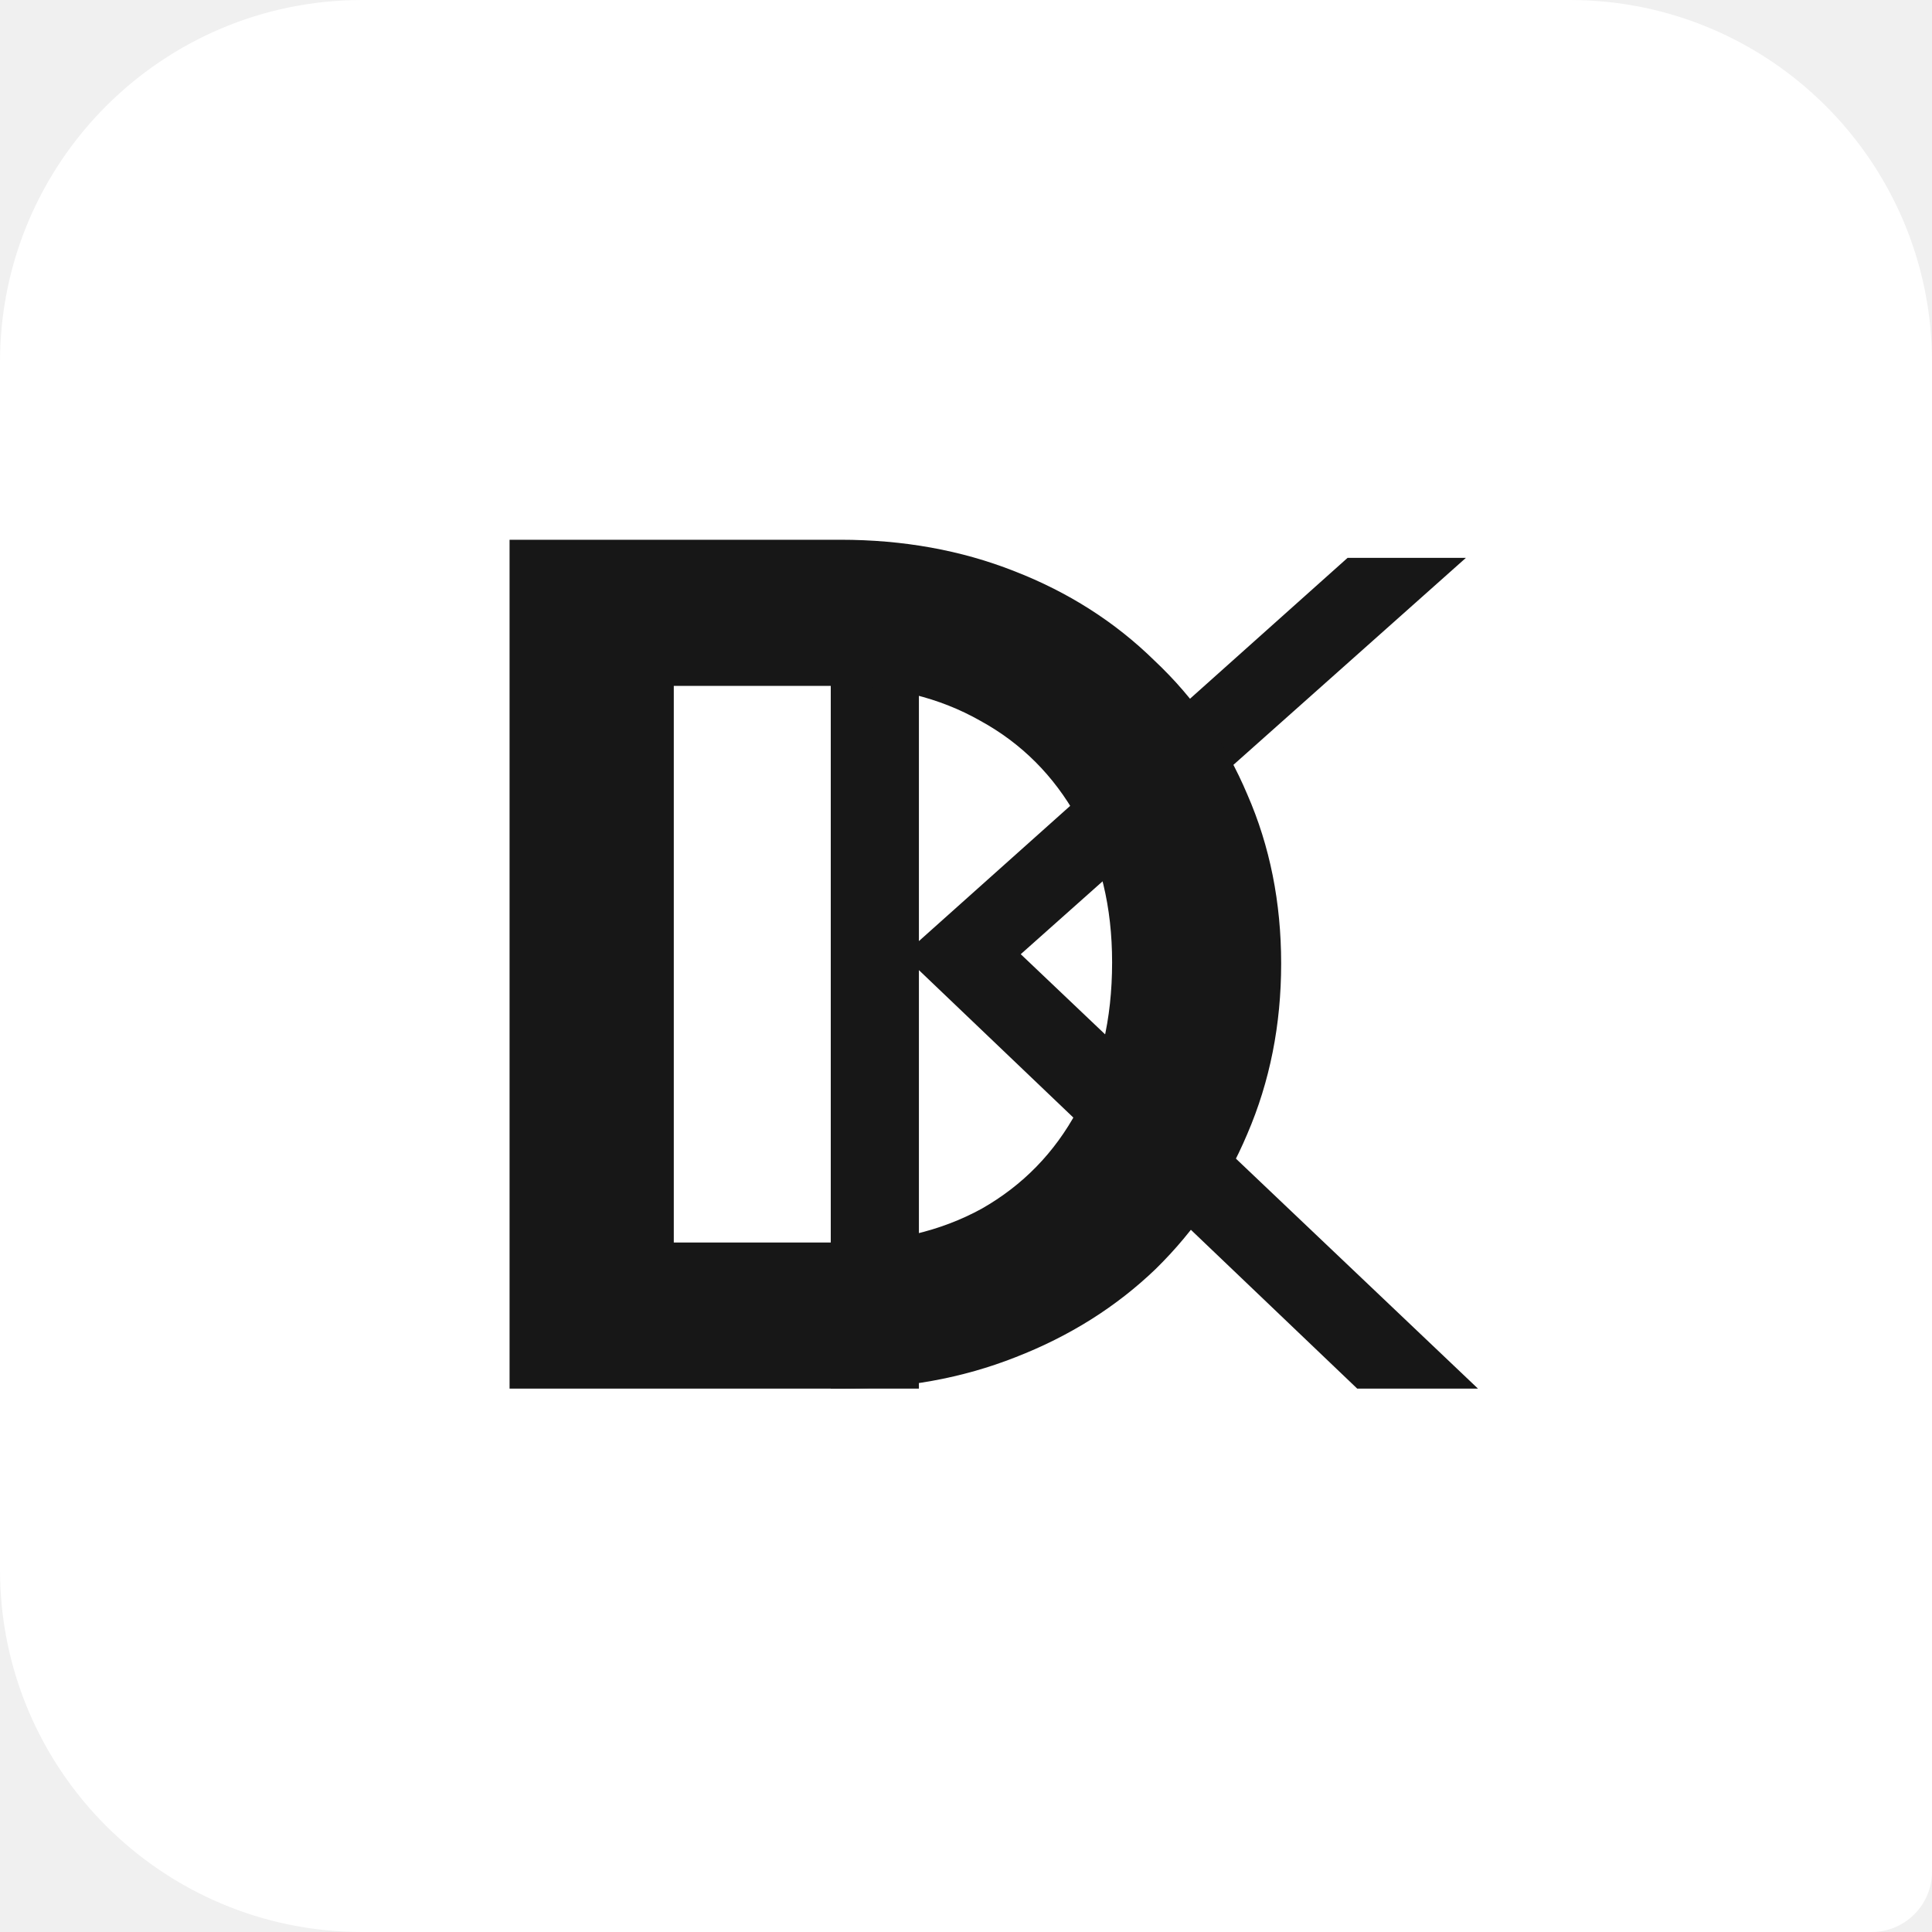
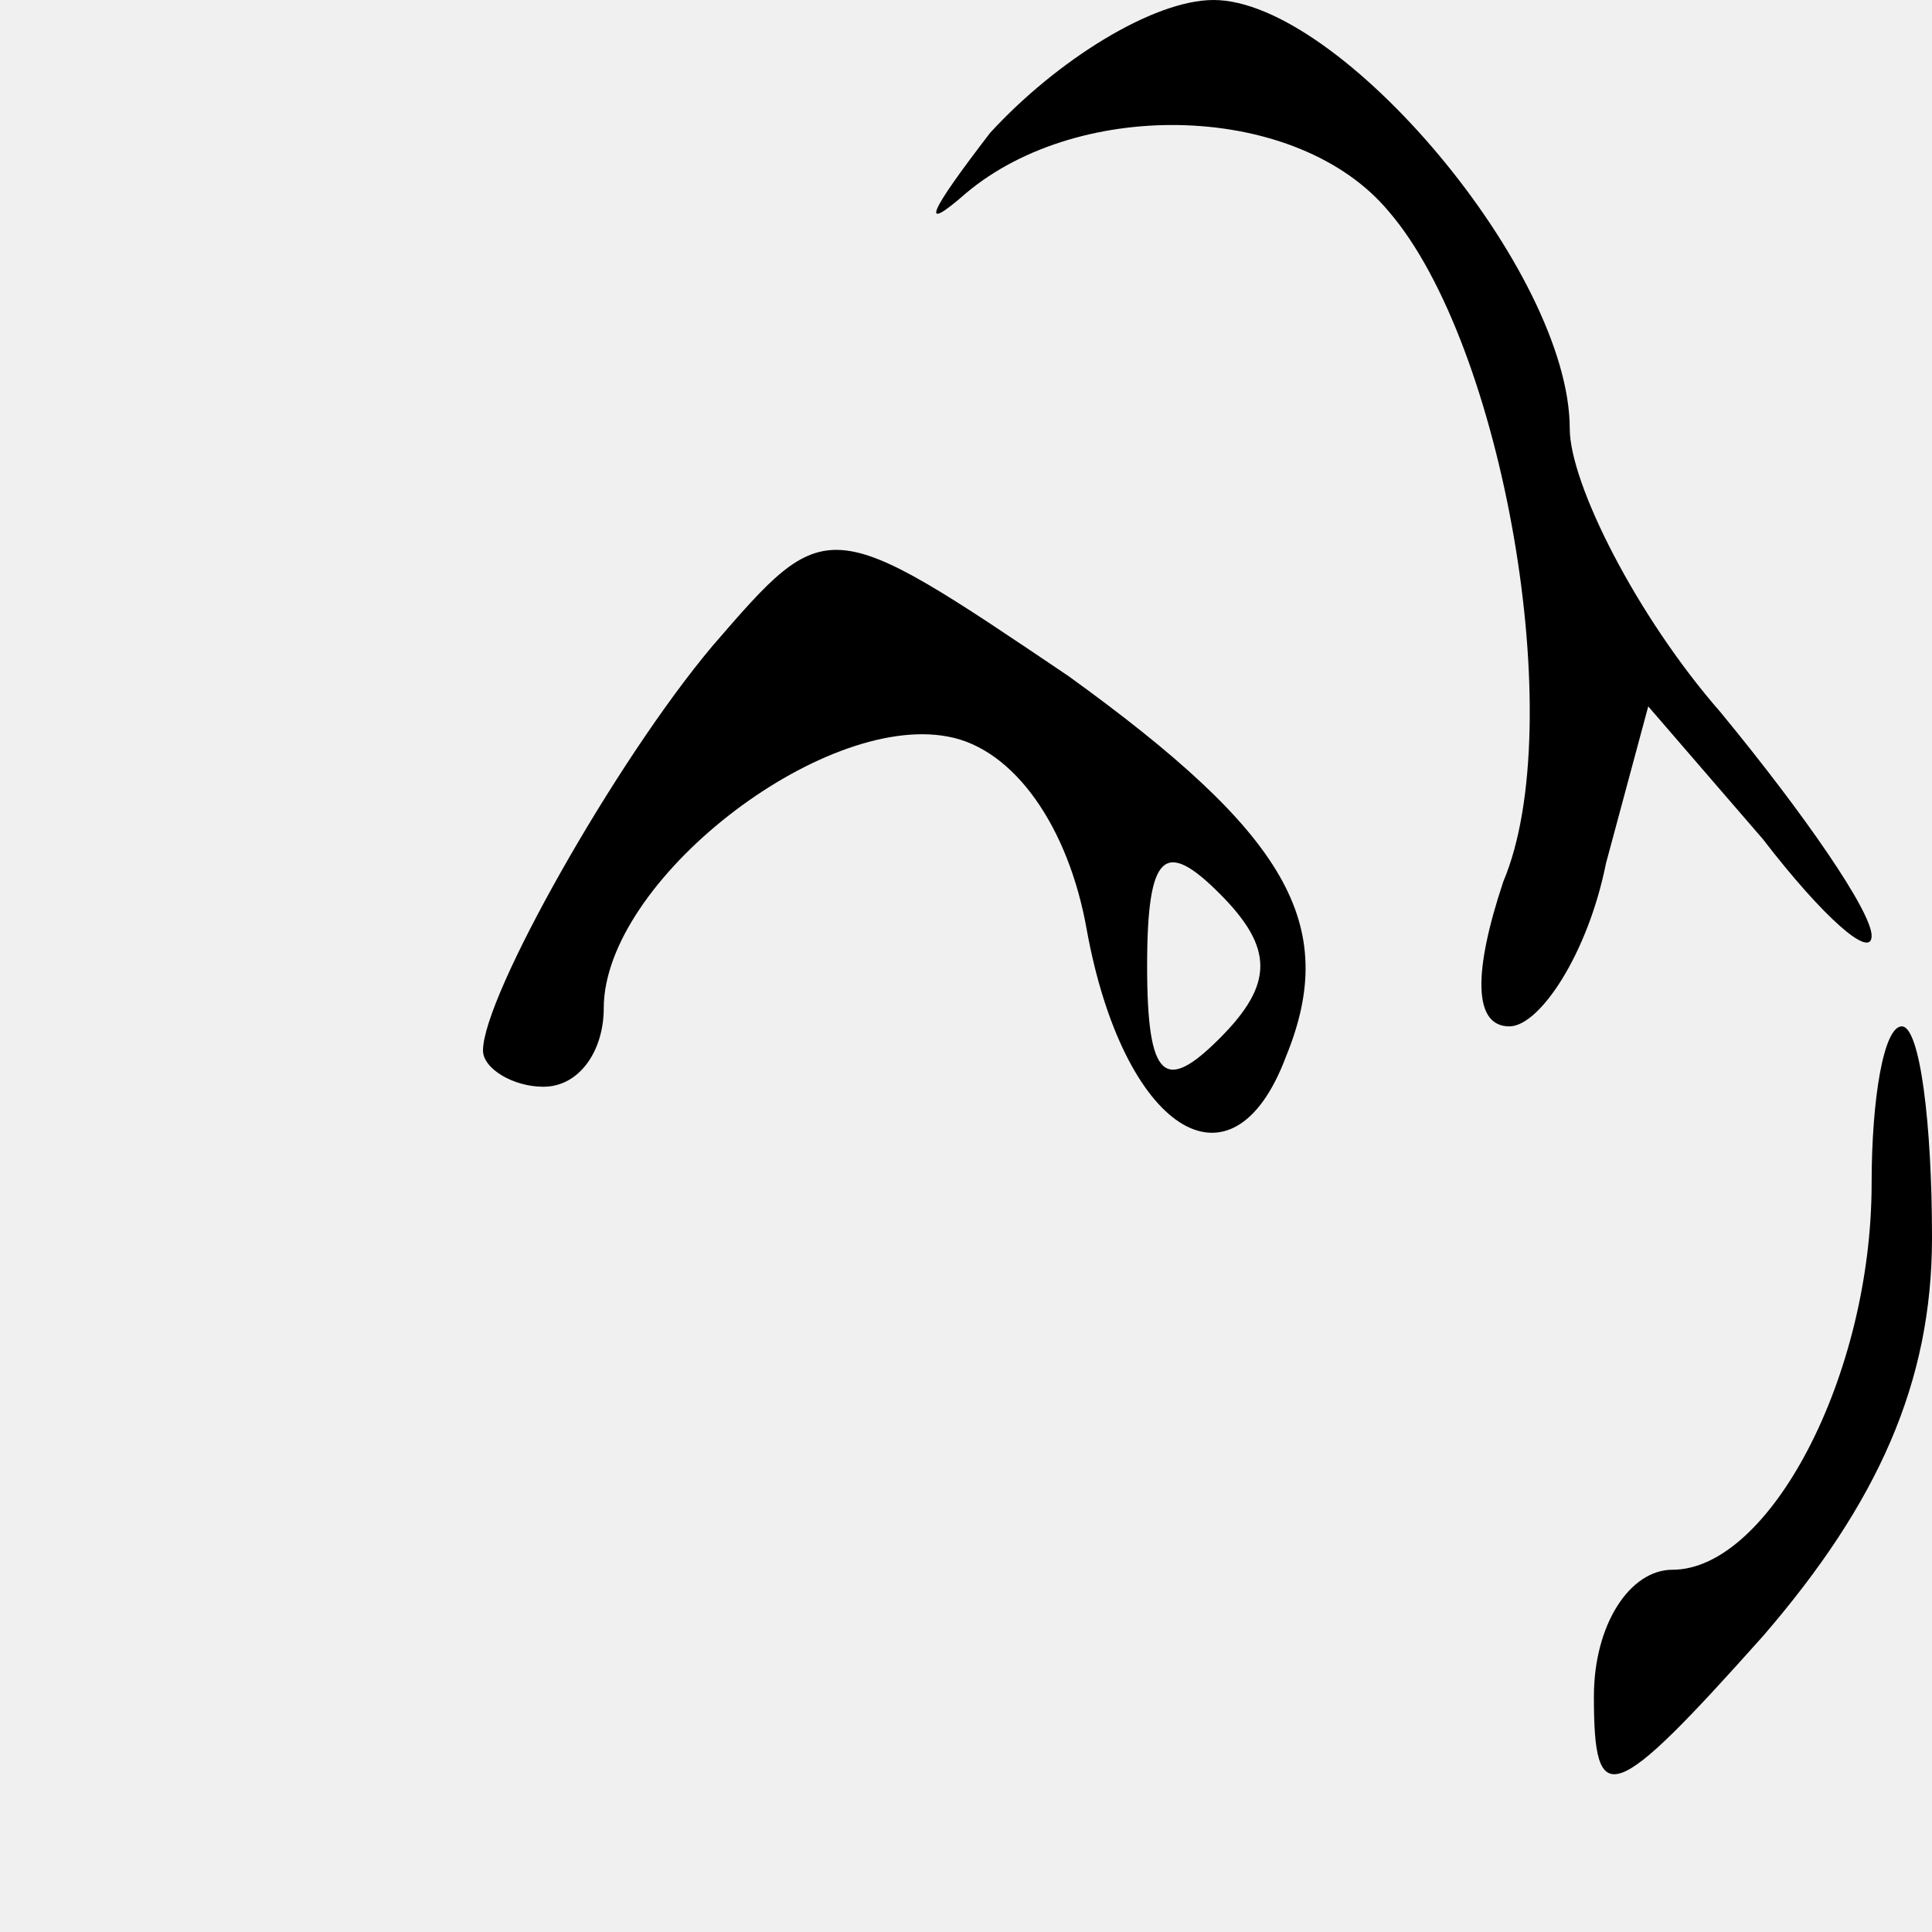
- <svg xmlns="http://www.w3.org/2000/svg" width="32" height="32" viewBox="0 0 32 32" fill="none">
-   <path d="M0 6C0 2.686 2.686 0 6 0H26C29.314 0 32 2.686 32 6V31C32 31.552 31.552 32 31 32H6C2.686 32 0 29.314 0 26V6Z" fill="white" />
-   <path d="M22.48 23L14.96 15.82L22.32 9.24H24.28L16.44 16.22L16.46 15.38L24.48 23H22.48ZM13.76 23V9.24H15.22V23H13.76Z" fill="#171717" />
-   <path d="M10.3 23V20.58H13.88C14.787 20.58 15.58 20.393 16.26 20.02C16.94 19.633 17.467 19.093 17.84 18.4C18.227 17.707 18.42 16.887 18.42 15.94C18.42 15.02 18.227 14.22 17.84 13.54C17.453 12.847 16.92 12.313 16.24 11.94C15.56 11.553 14.773 11.36 13.88 11.36H10.24V8.94H13.92C14.96 8.94 15.92 9.113 16.8 9.46C17.693 9.807 18.467 10.3 19.12 10.94C19.787 11.567 20.3 12.307 20.66 13.16C21.033 14.013 21.22 14.947 21.22 15.96C21.22 16.973 21.033 17.913 20.66 18.78C20.3 19.633 19.793 20.38 19.14 21.02C18.487 21.647 17.713 22.133 16.82 22.48C15.94 22.827 14.987 23 13.96 23H10.3ZM8.44 23V8.94H11.16V23H8.44Z" fill="#171717" />
+ <svg xmlns="http://www.w3.org/2000/svg" version="1.0" width="32pt" height="32pt" viewBox="0 0 32 32" preserveAspectRatio="xMidYMid meet">
+   <g transform="translate(0,32) scale(0.1,-0.1)" fill="#000000" stroke="none">
+     <path d="M164 298 c-10 -13 -12 -17 -4 -10 19 16 55 15 70 -3 19 -22 30 -85 19 -111 -5 -15 -5 -24 1 -24 5 0 13 12 16 27 l7 26 19 -22 c10 -13 18 -20 18 -16 0 4 -11 20 -25 37 -14 16 -25 38 -25 47 0 26 -38 71 -59 71 -10 0 -26 -10 -37 -22z" />
+     <path d="M118 213 c-16 -19 -38 -58 -38 -67 0 -3 5 -6 10 -6 6 0 10 6 10 13 0 21 36 49 57 45 11 -2 20 -15 23 -32 6 -33 24 -45 33 -21 9 22 0 37 -36 63 -40 27 -40 27 -59 5z m84 -65 c-9 -9 -12 -7 -12 12 0 19 3 21 12 12 9 -9 9 -15 0 -24z" />
+     <path d="M310 124 c0 -32 -17 -64 -33 -64 -7 0 -13 -9 -13 -21 0 -19 3 -18 28 10 19 22 28 42 28 66 0 19 -2 35 -5 35 -3 0 -5 -12 -5 -26z" />
+   </g>
</svg>
